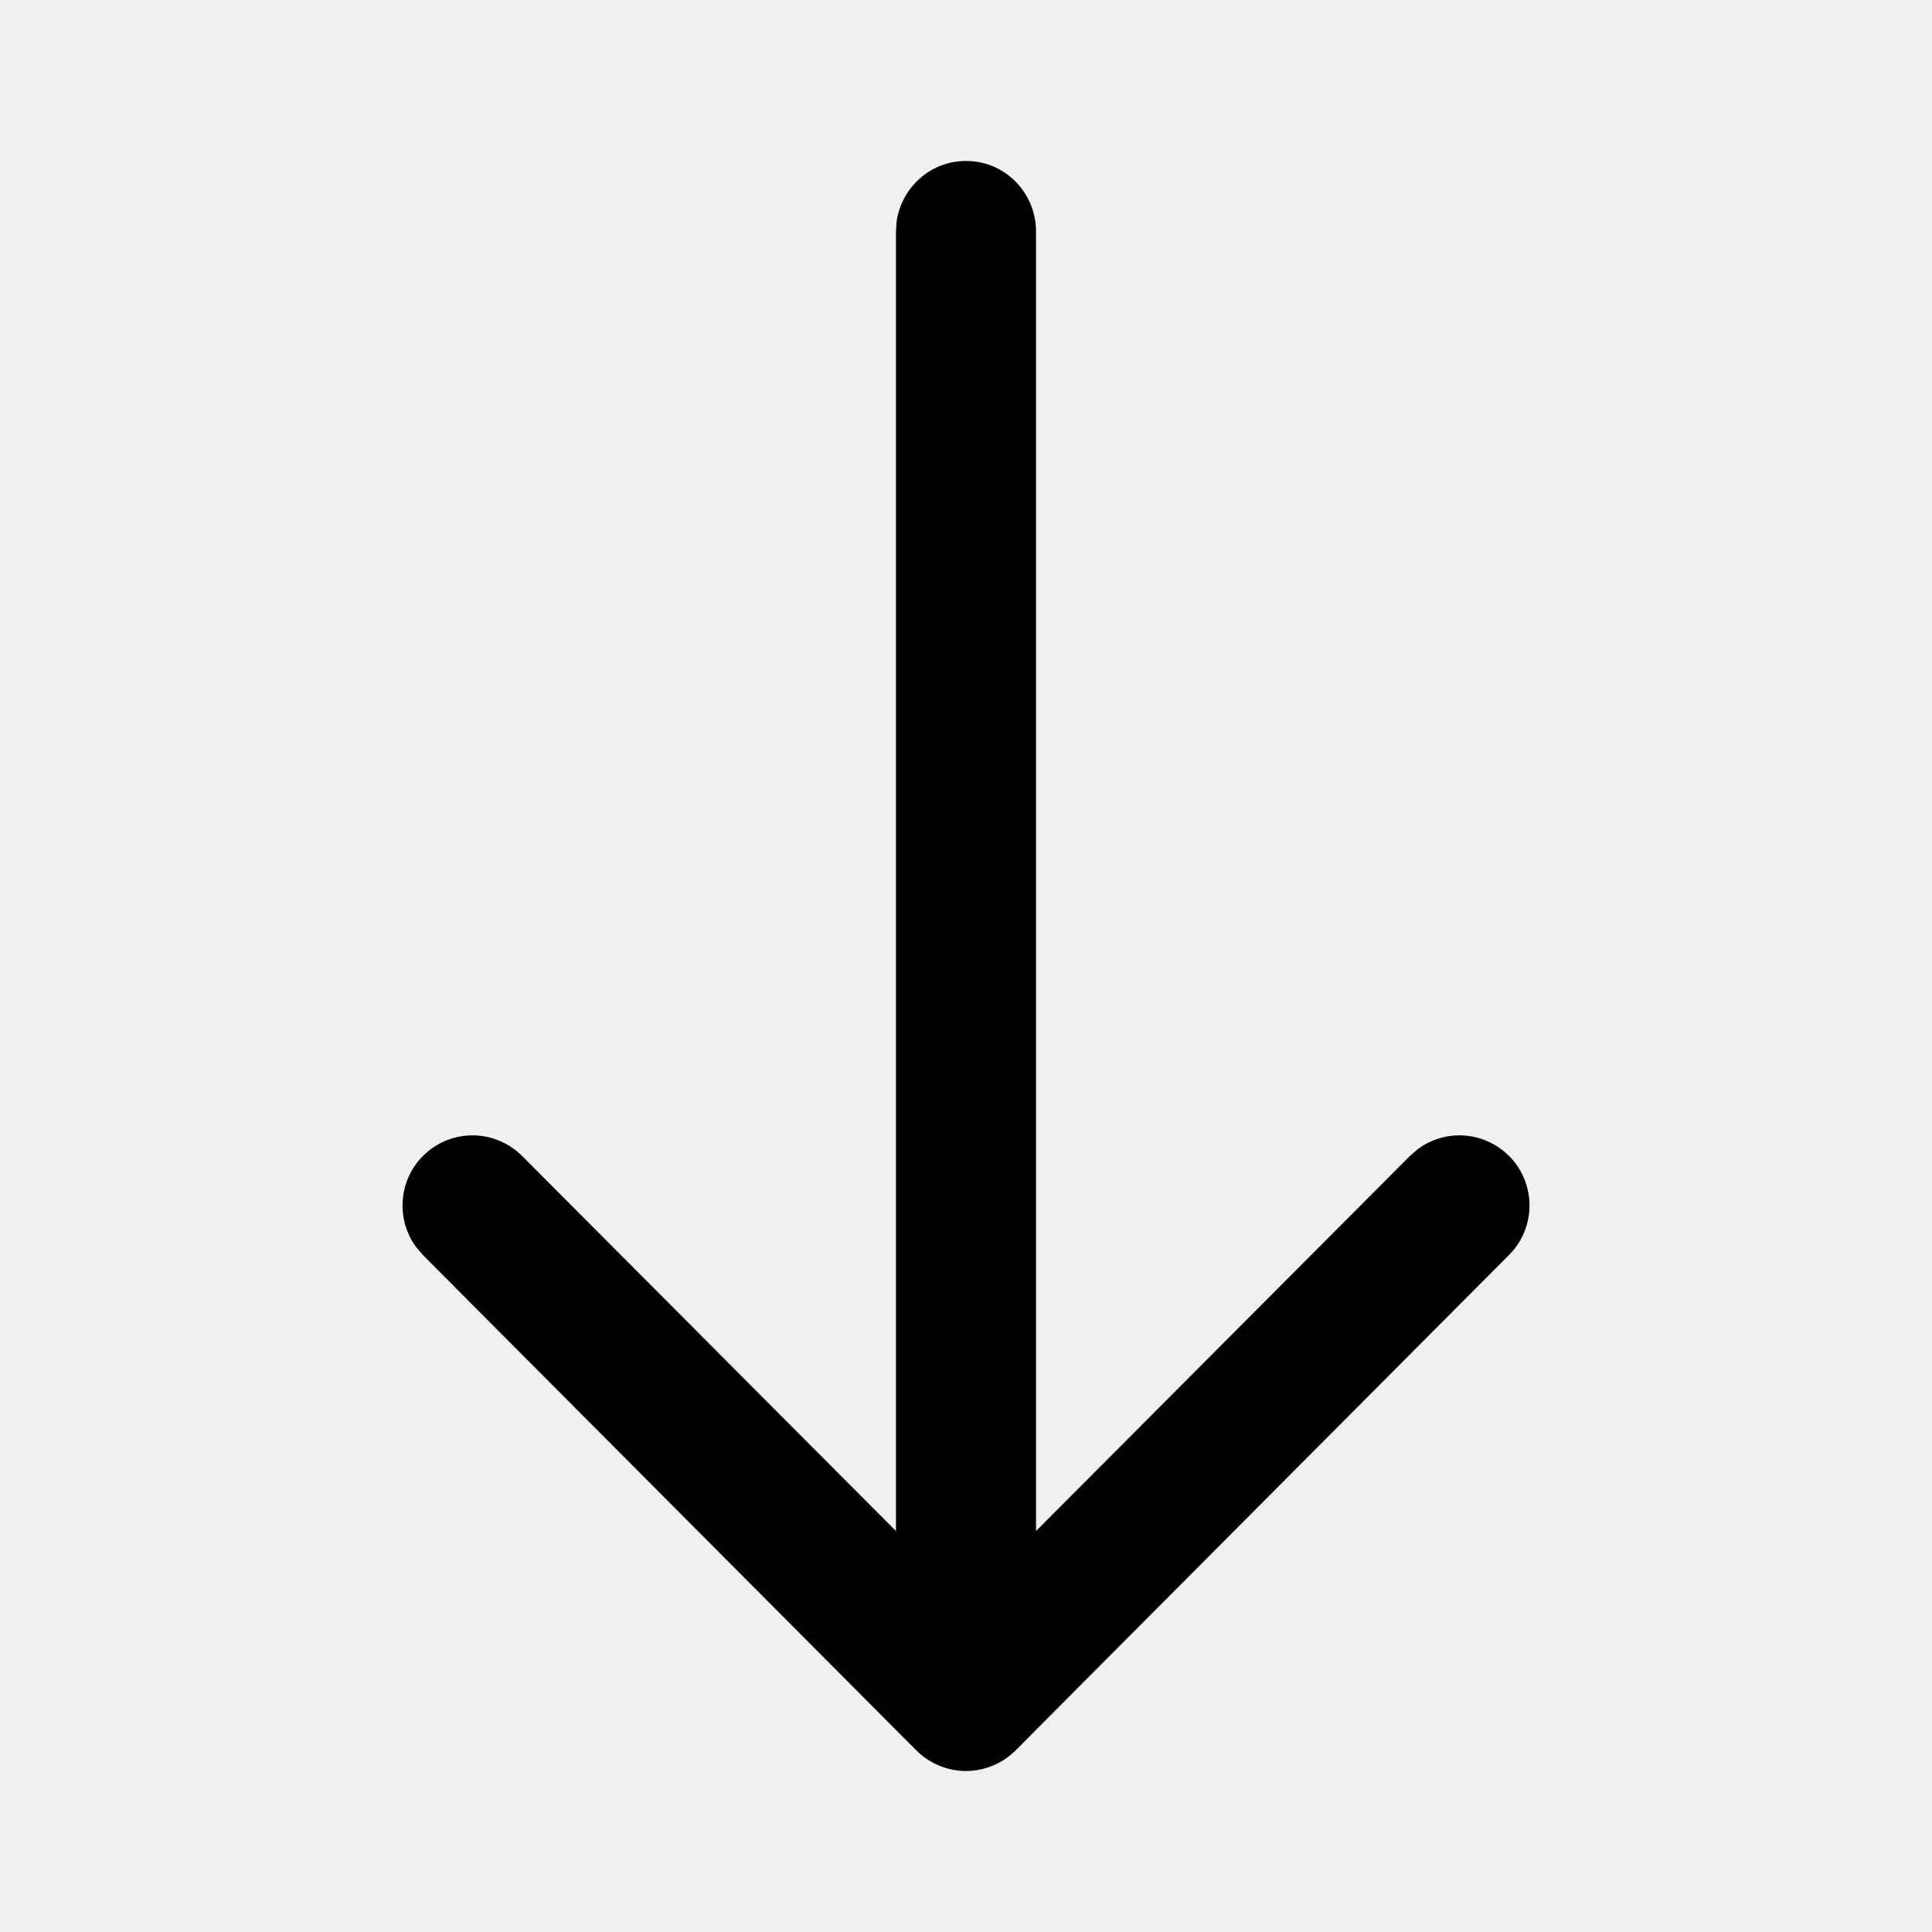
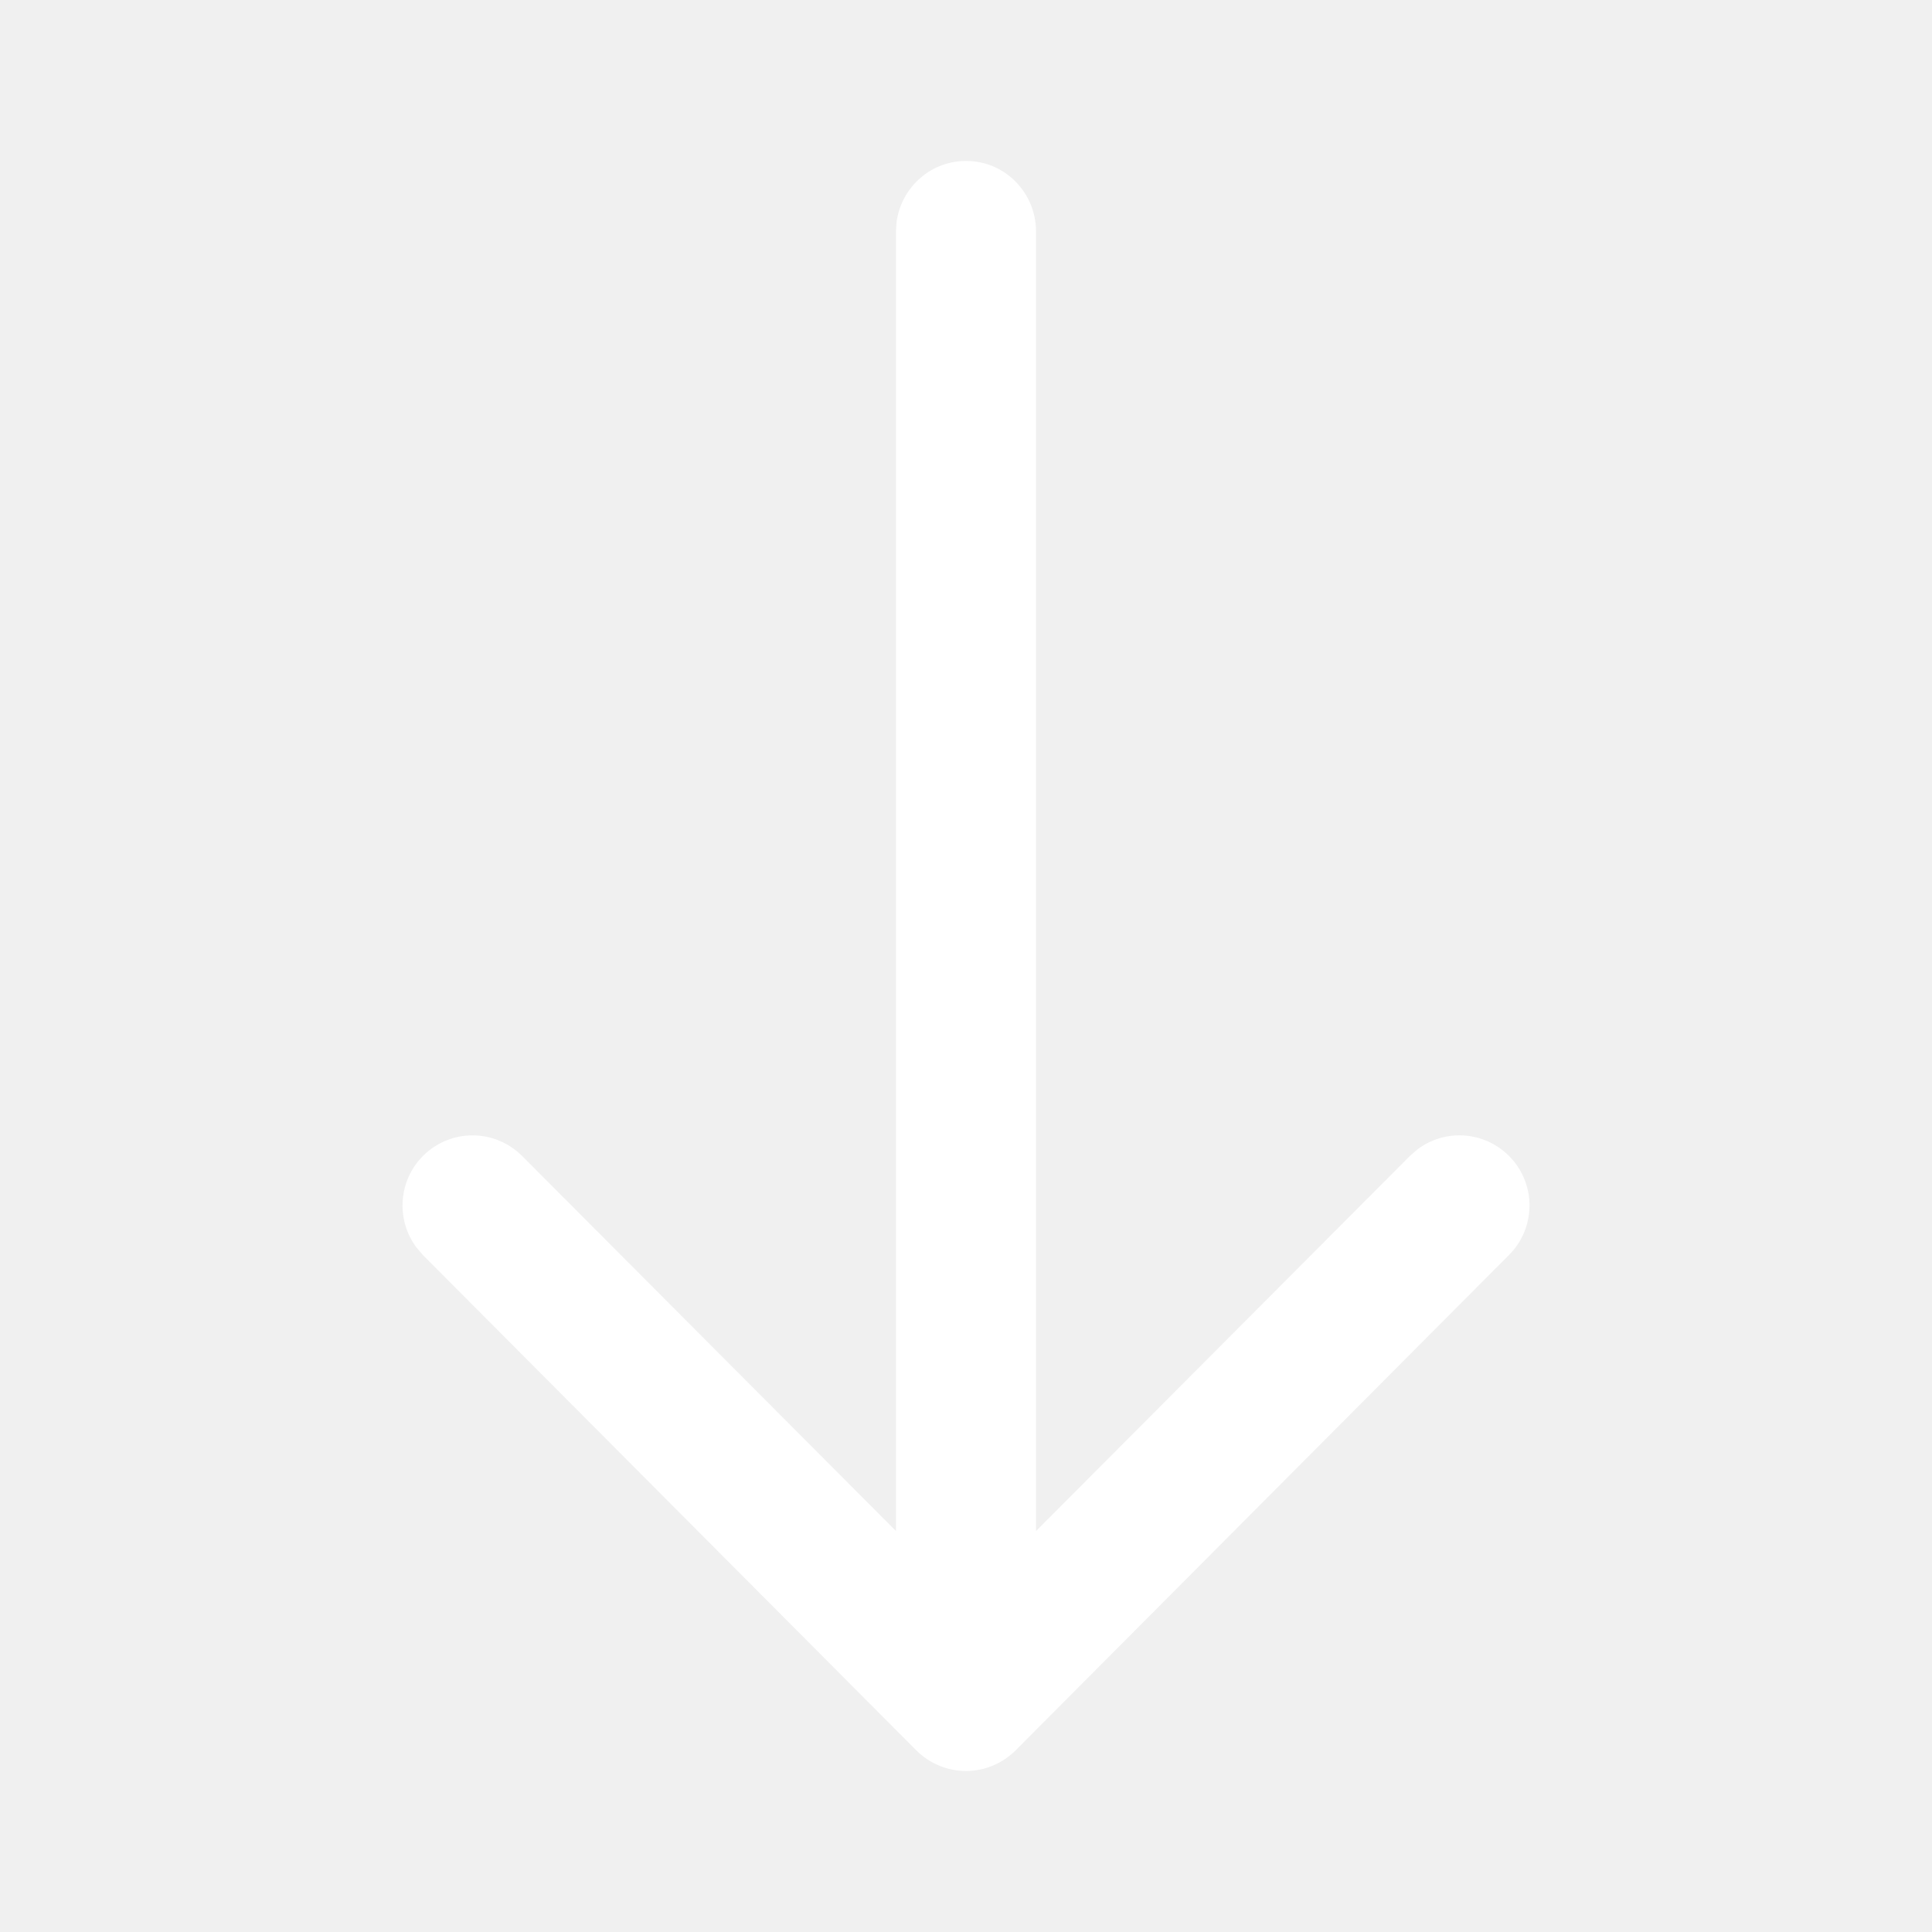
<svg xmlns="http://www.w3.org/2000/svg" width="24" height="24" viewBox="0 0 24 24" fill="none">
-   <path fill-rule="evenodd" clip-rule="evenodd" d="M11.138 2.752C11.168 2.543 11.272 2.351 11.431 2.213C11.589 2.074 11.791 1.999 12 2C12.114 1.999 12.226 2.021 12.331 2.064C12.436 2.108 12.532 2.172 12.612 2.252C12.693 2.333 12.757 2.429 12.802 2.535C12.846 2.642 12.869 2.755 12.87 2.871L12.87 19.019L17.513 14.361L17.611 14.276C17.779 14.151 17.985 14.091 18.192 14.106C18.4 14.121 18.595 14.21 18.744 14.358C18.825 14.438 18.889 14.534 18.933 14.639C18.977 14.745 19 14.858 19 14.973C19 15.088 18.978 15.201 18.934 15.307C18.891 15.413 18.827 15.509 18.746 15.589L12.629 21.731C12.548 21.815 12.451 21.882 12.345 21.928C12.239 21.974 12.124 21.999 12.008 22C11.893 22.001 11.778 21.979 11.671 21.935C11.563 21.891 11.466 21.826 11.383 21.744L5.253 15.59L5.169 15.491C5.046 15.324 4.987 15.117 5.003 14.908C5.019 14.699 5.109 14.504 5.256 14.358C5.421 14.194 5.642 14.103 5.872 14.104C6.102 14.104 6.323 14.197 6.487 14.361L11.13 19.019L11.13 2.87L11.138 2.752Z" fill="black" />
+   <path fill-rule="evenodd" clip-rule="evenodd" d="M11.138 2.752C11.168 2.543 11.272 2.351 11.431 2.213C11.589 2.074 11.791 1.999 12 2C12.114 1.999 12.226 2.021 12.331 2.064C12.436 2.108 12.532 2.172 12.612 2.252C12.693 2.333 12.757 2.429 12.802 2.535C12.846 2.642 12.869 2.755 12.87 2.871L12.87 19.019L17.513 14.361L17.611 14.276C17.779 14.151 17.985 14.091 18.192 14.106C18.4 14.121 18.595 14.21 18.744 14.358C18.825 14.438 18.889 14.534 18.933 14.639C18.977 14.745 19 14.858 19 14.973C19 15.088 18.978 15.201 18.934 15.307C18.891 15.413 18.827 15.509 18.746 15.589L12.629 21.731C12.548 21.815 12.451 21.882 12.345 21.928C12.239 21.974 12.124 21.999 12.008 22C11.893 22.001 11.778 21.979 11.671 21.935C11.563 21.891 11.466 21.826 11.383 21.744L5.253 15.59L5.169 15.491C5.046 15.324 4.987 15.117 5.003 14.908C5.019 14.699 5.109 14.504 5.256 14.358C5.421 14.194 5.642 14.103 5.872 14.104C6.102 14.104 6.323 14.197 6.487 14.361L11.13 19.019L11.13 2.87L11.138 2.752Z" fill="white" />
</svg>
